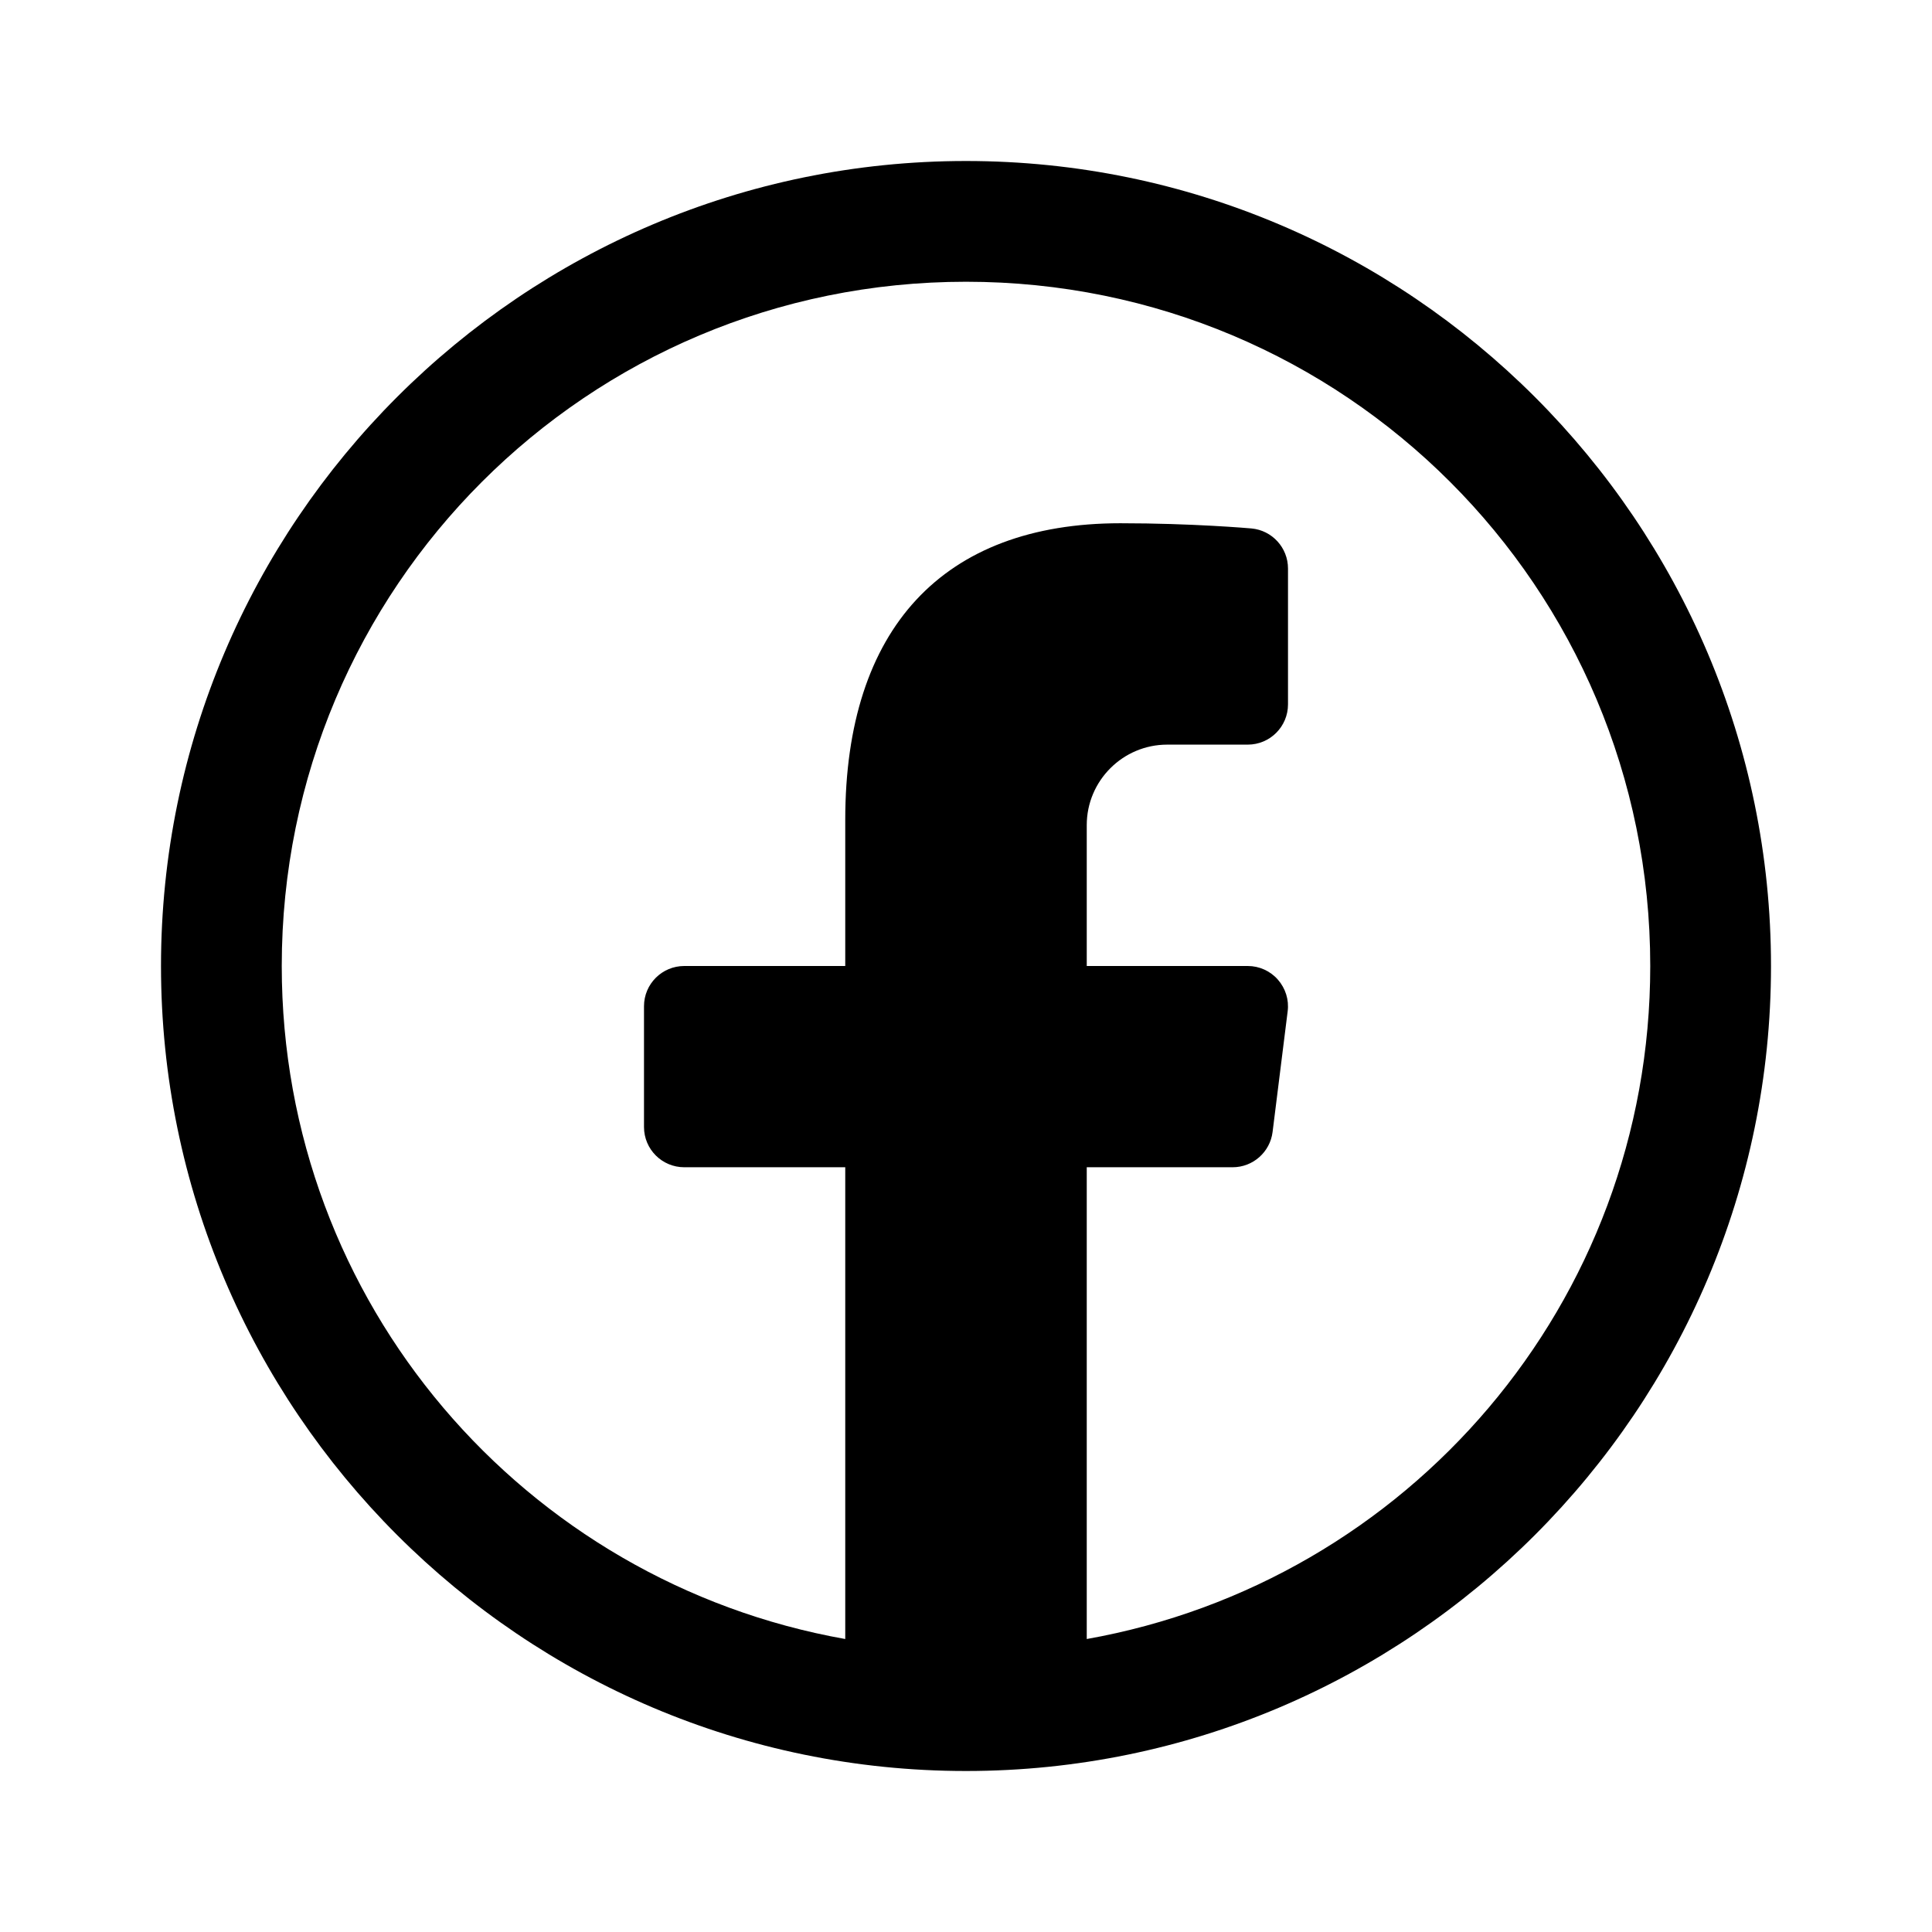
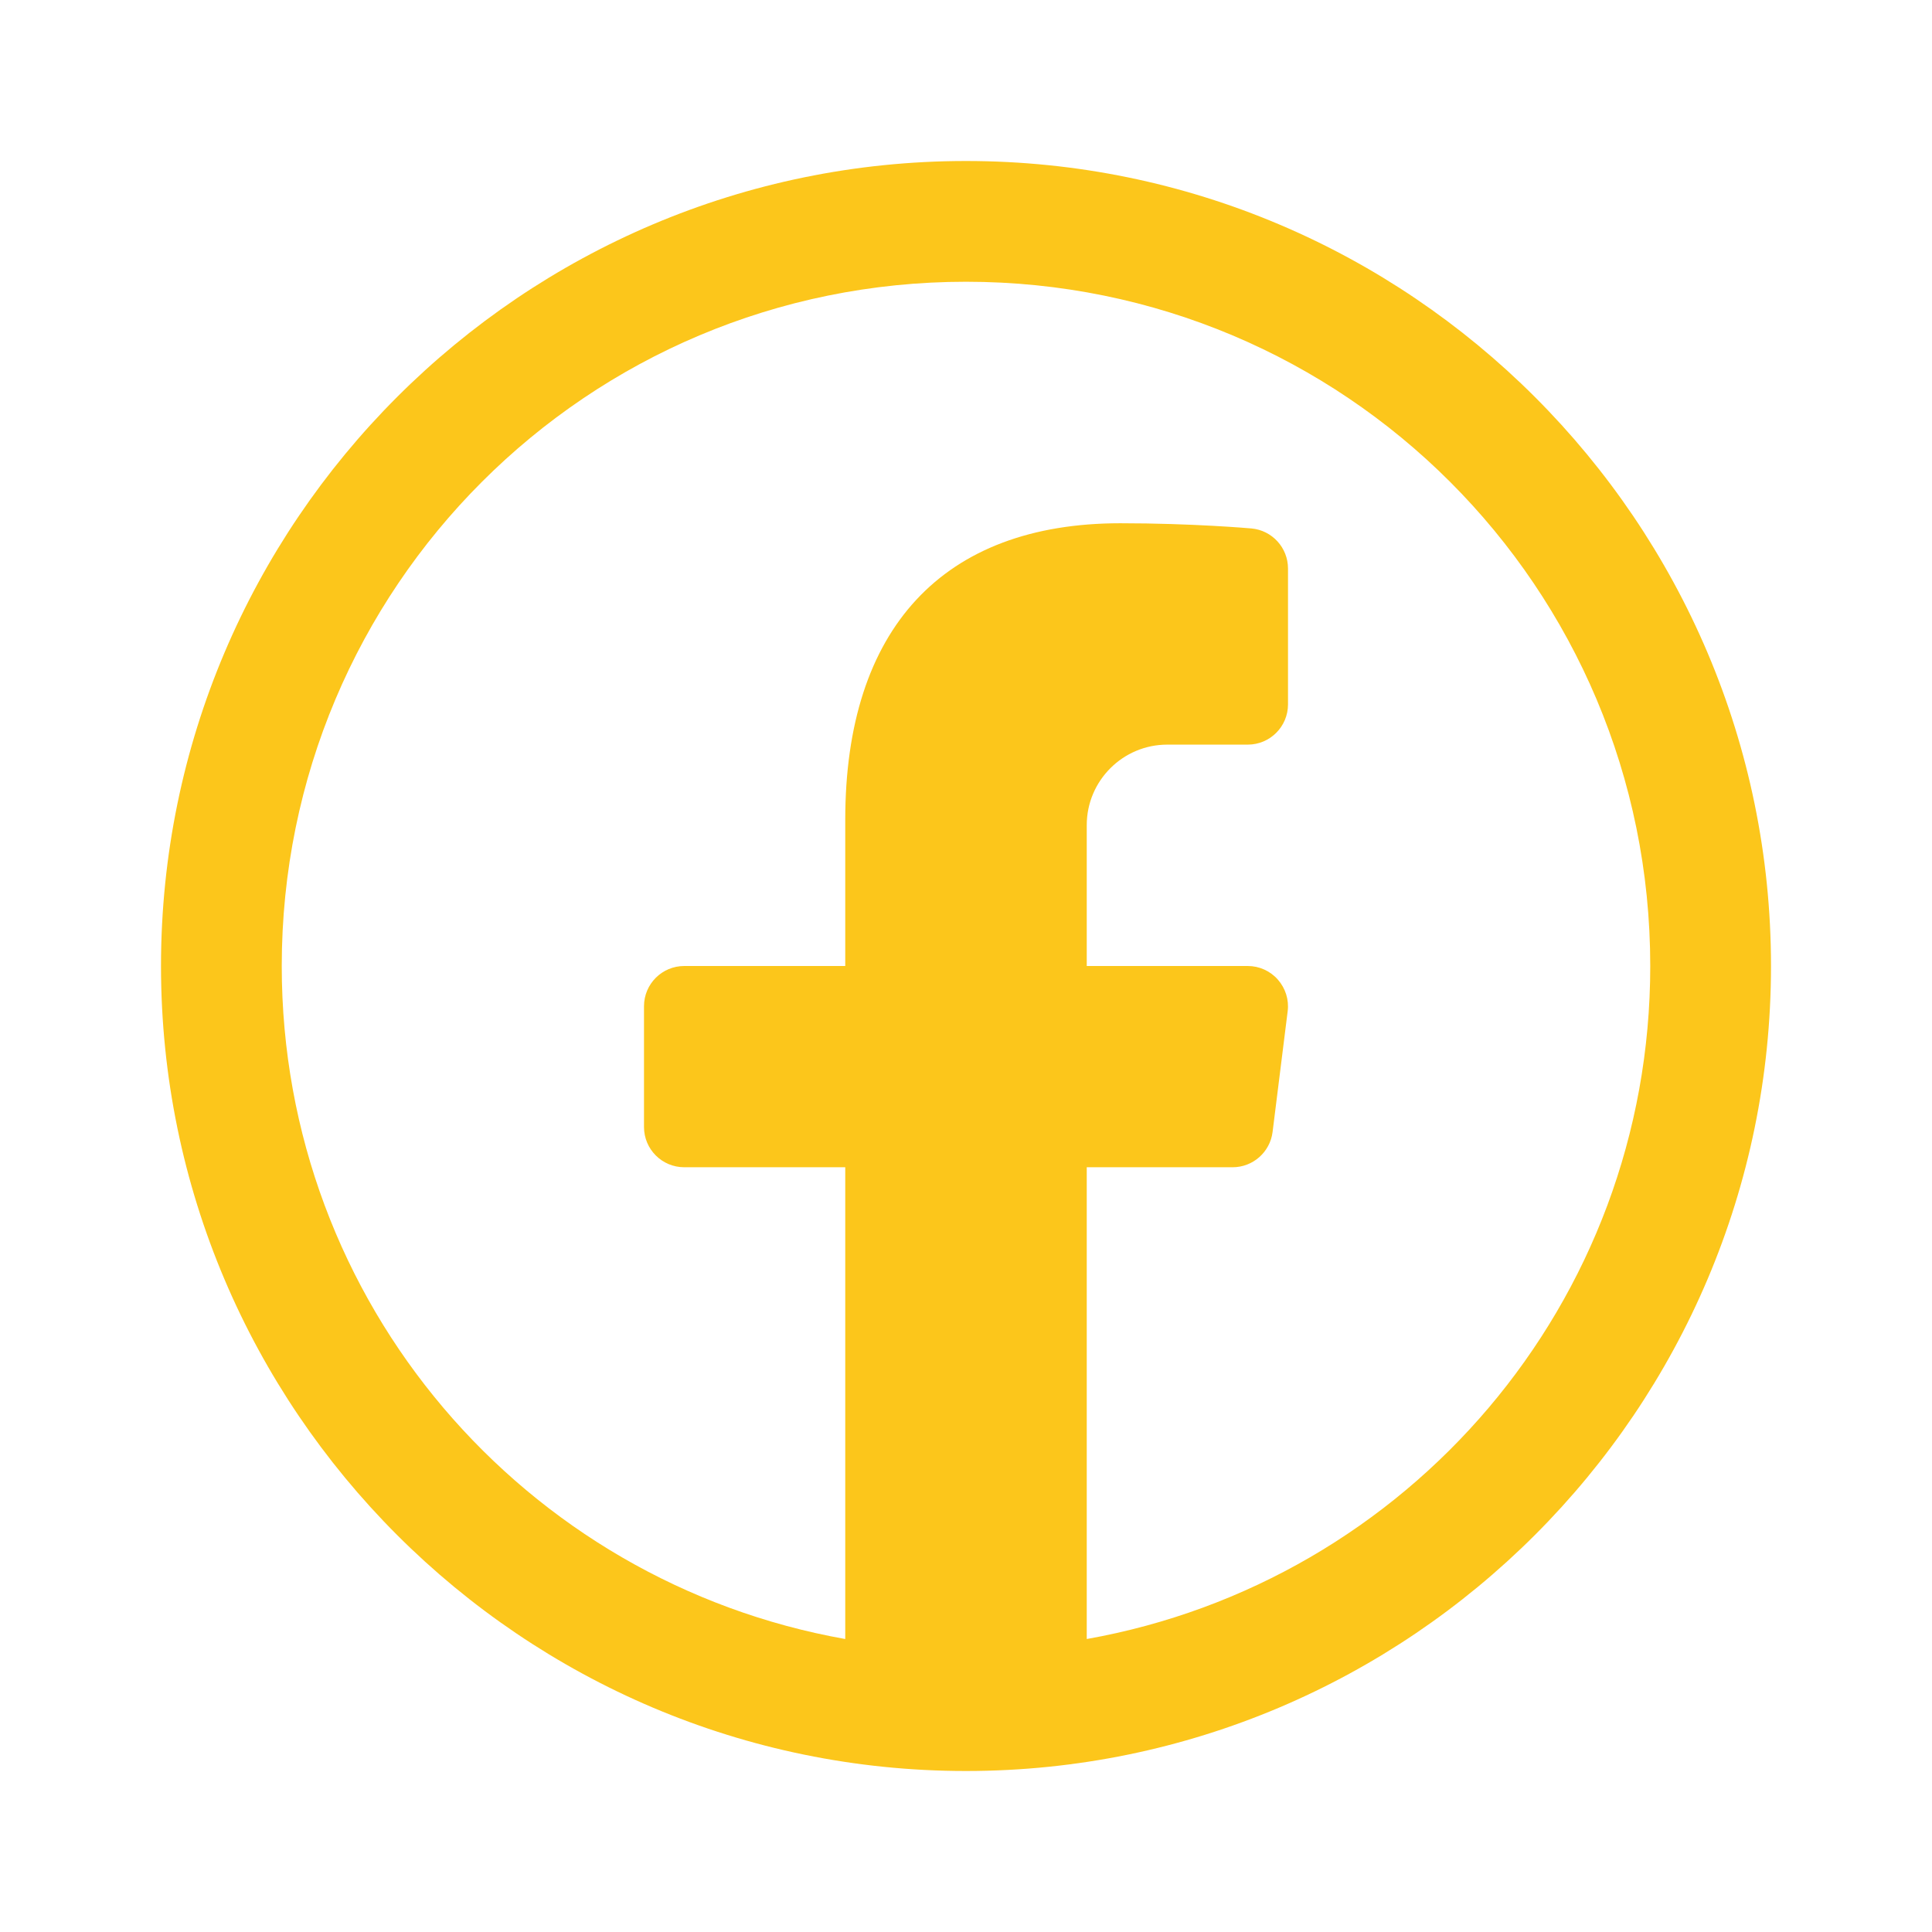
- <svg xmlns="http://www.w3.org/2000/svg" fill="#000000" viewBox="0 0 48 48" width="24px" height="24px">
+ <svg xmlns="http://www.w3.org/2000/svg" fill="#fcc61b" viewBox="0 0 48 48" width="24px" height="24px">
  <path d="M 24 4 C 12.972 4 4 12.972 4 24 C 4 35.028 12.972 44 24 44 C 35.028 44 44 35.028 44 24 C 44 12.972 35.028 4 24 4 z M 24 7 C 33.407 7 41 14.593 41 24 C 41 32.381 34.967 39.306 27 40.721 L 27 29 L 30.625 29 C 31.129 29 31.555 28.623 31.617 28.123 L 31.992 25.123 C 32.028 24.839 31.938 24.554 31.748 24.338 C 31.559 24.123 31.287 24 31 24 L 27 24 L 27 20.5 C 27 19.397 27.897 18.5 29 18.5 L 31 18.5 C 31.552 18.5 32 18.053 32 17.5 L 32 14.125 C 32 13.607 31.605 13.175 31.09 13.129 C 31.031 13.124 29.62 13 27.834 13 C 23.427 13 21 15.616 21 20.367 L 21 24 L 17 24 C 16.448 24 16 24.447 16 25 L 16 28 C 16 28.553 16.448 29 17 29 L 21 29 L 21 40.721 C 13.033 39.306 7 32.381 7 24 C 7 14.593 14.593 7 24 7 z" />
</svg>
